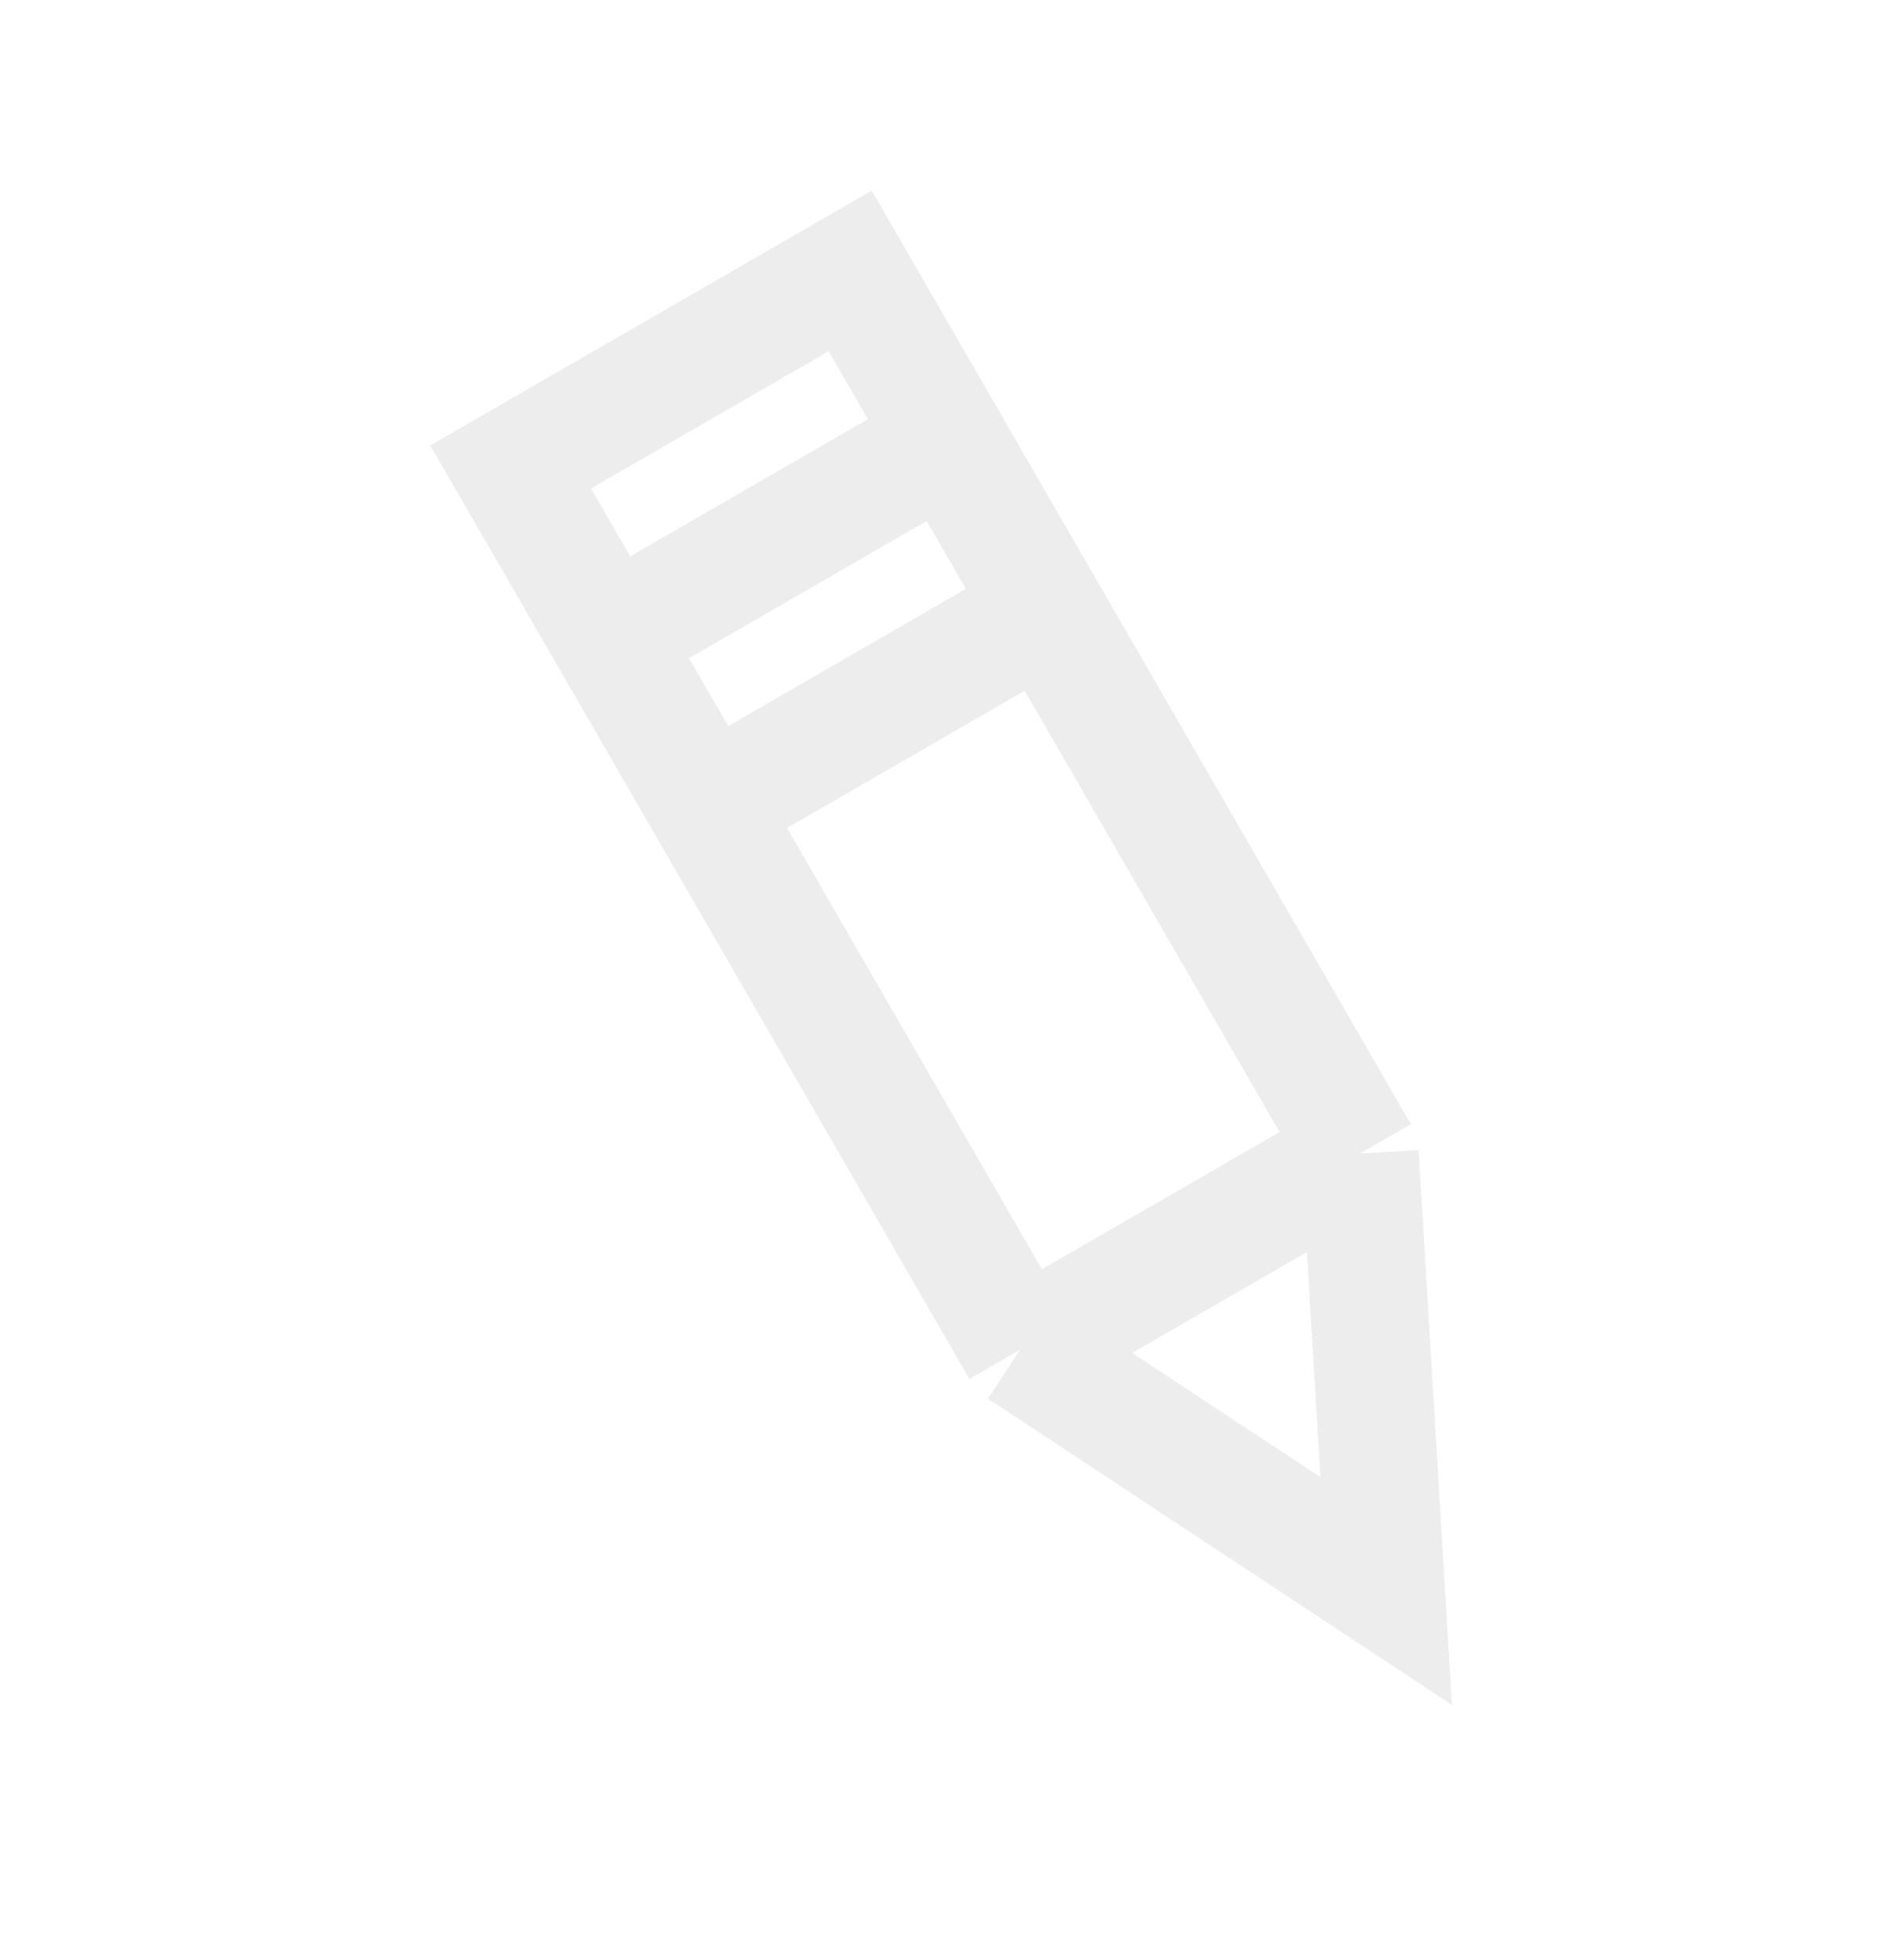
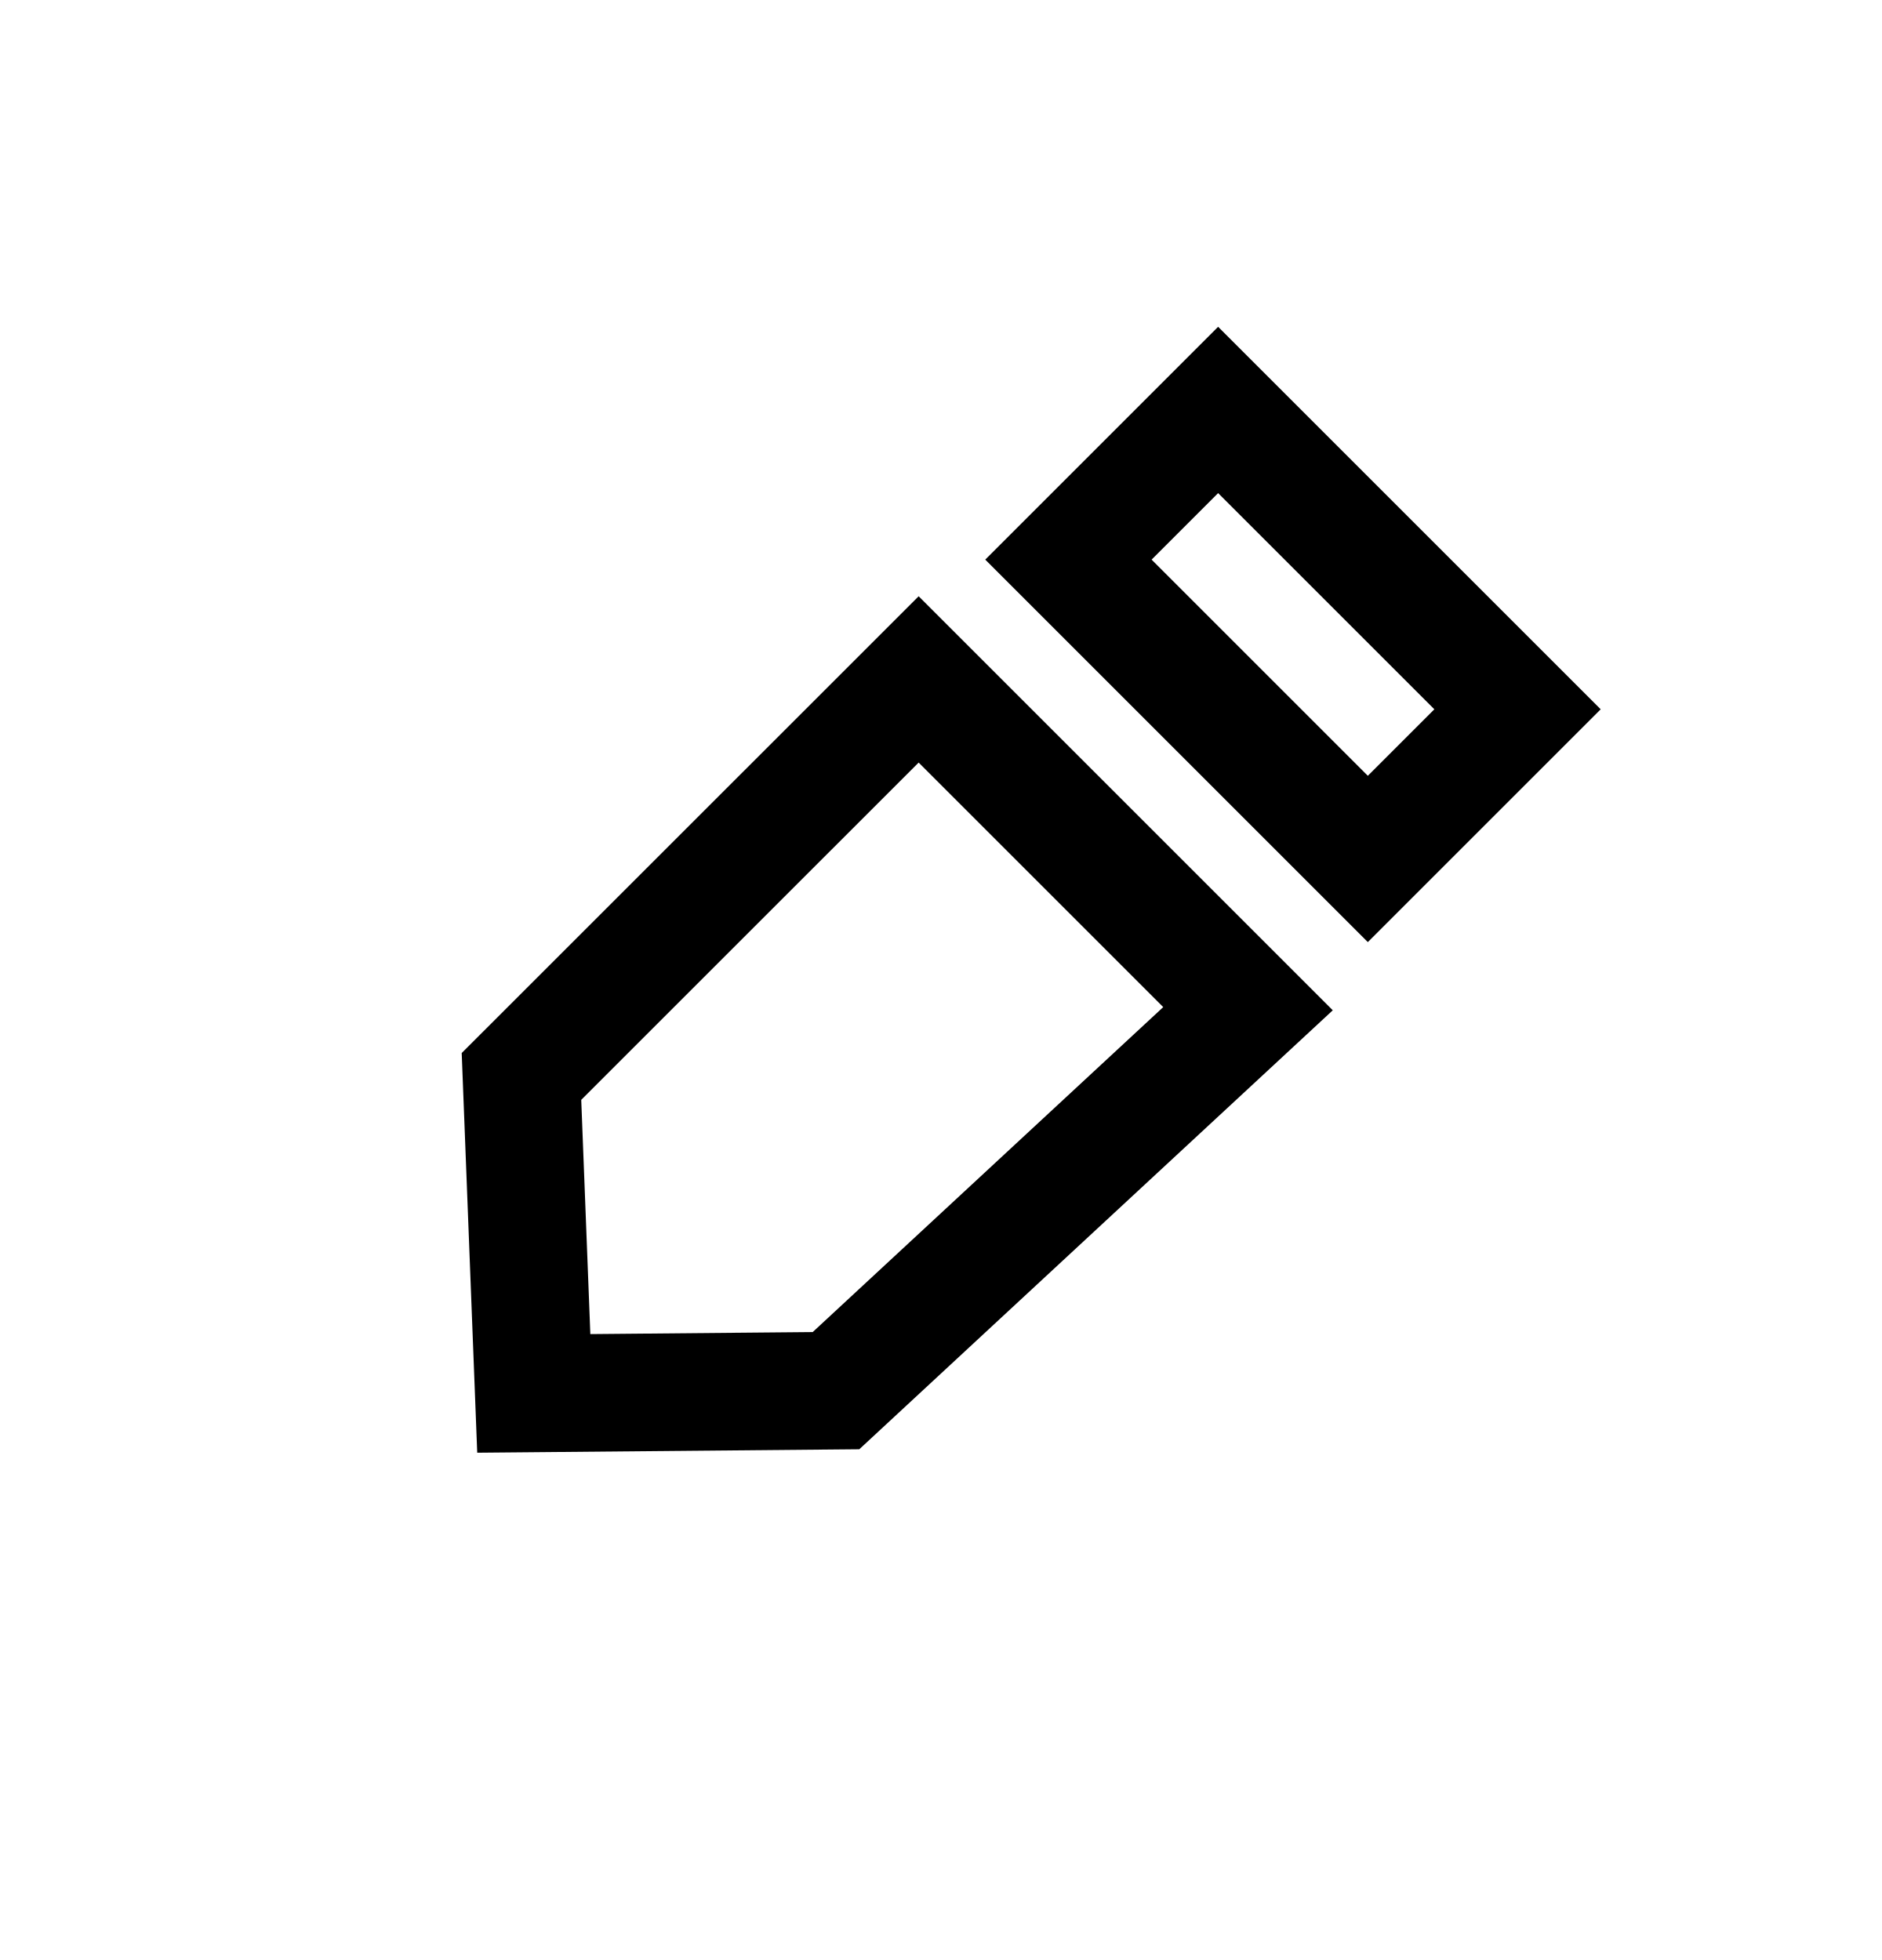
<svg xmlns="http://www.w3.org/2000/svg" width="24" height="25" viewBox="0 0 24 25" fill="none">
-   <g id="sign">
-     <path id="Vector" d="M7.762 8.121L9.012 10.286M7.762 8.121L12.092 5.621M7.762 8.121L6.512 5.956L10.842 3.456L12.092 5.621M9.012 10.286L13.342 7.786M9.012 10.286L13.012 17.214M13.342 7.786L12.092 5.621M13.342 7.786L17.342 14.714M13.012 17.214L17.677 20.294L17.342 14.714M13.012 17.214L17.342 14.714" stroke="#EDEDED" stroke-width="1.5" />
-   </g>
+   <path d="M15.915 12.866L11.715 8.666L6.65 13.73L6.807 17.773L10.661 17.738L15.915 12.866Z" stroke="currentColor" stroke-width="1.5" />
+   <path d="M17.443 10.956L13.625 7.138L15.534 5.229L19.352 9.047L17.443 10.956Z" stroke="currentColor" stroke-width="1.5" />
</svg>
